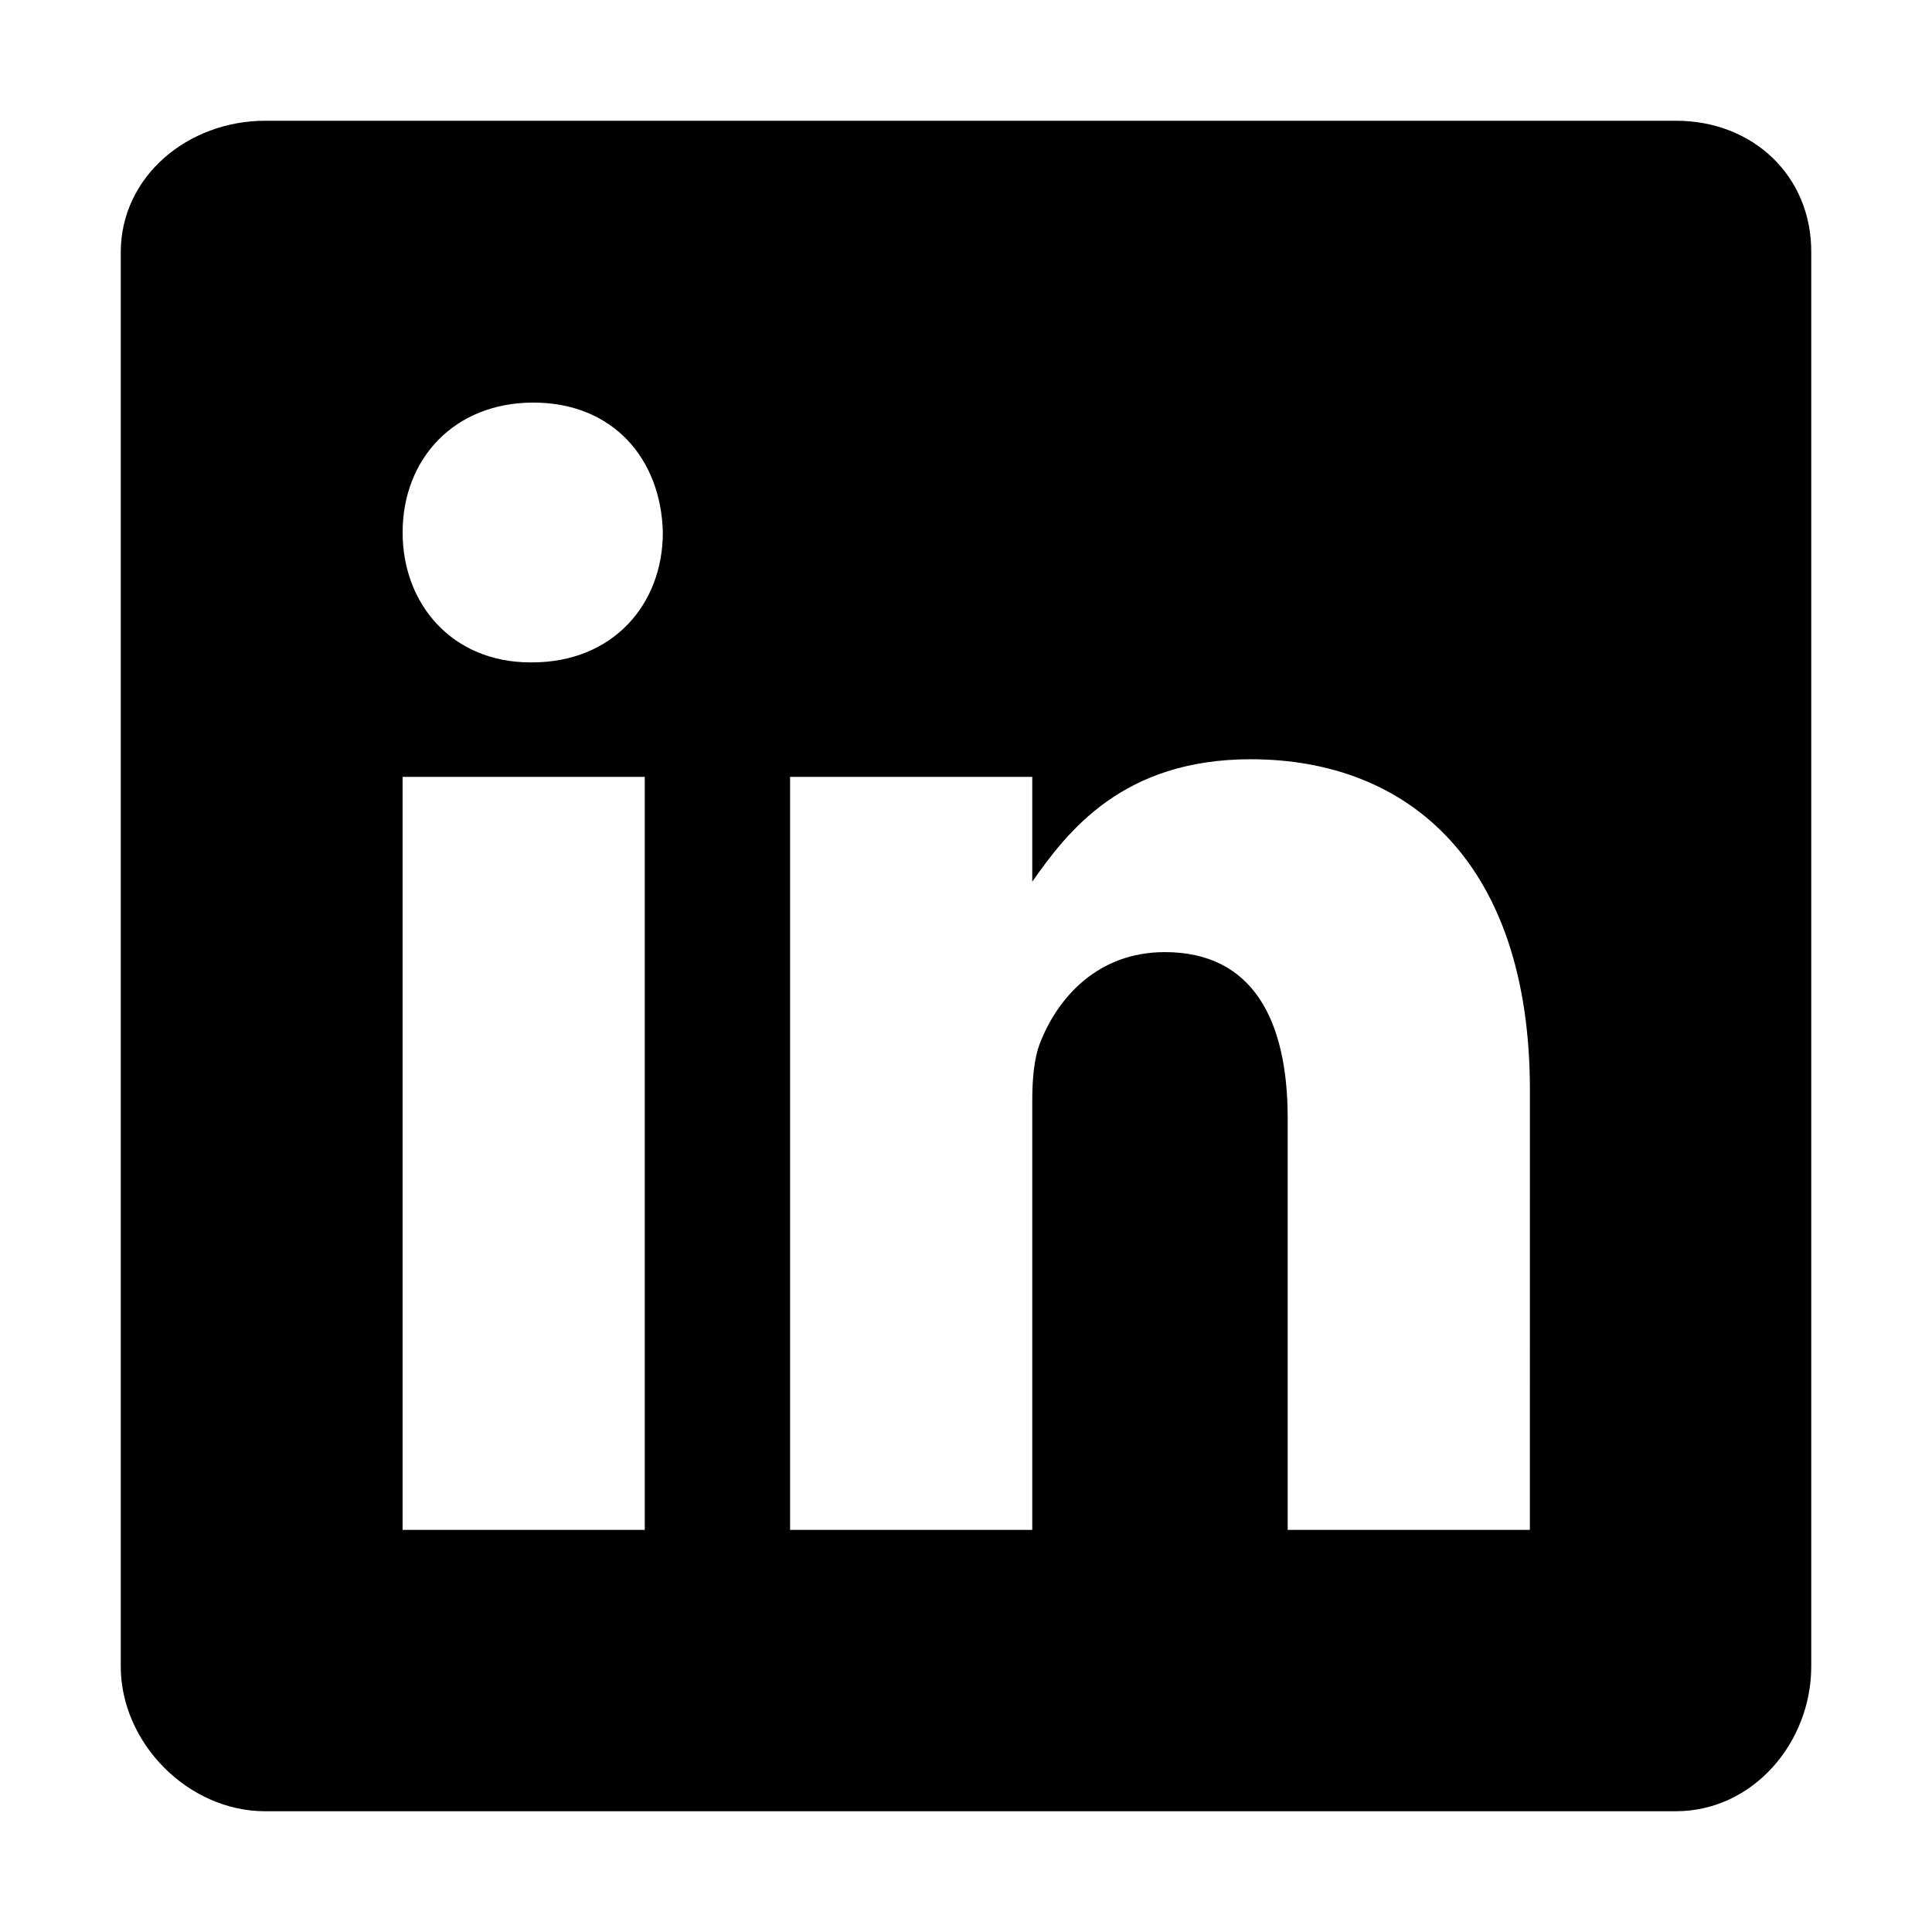
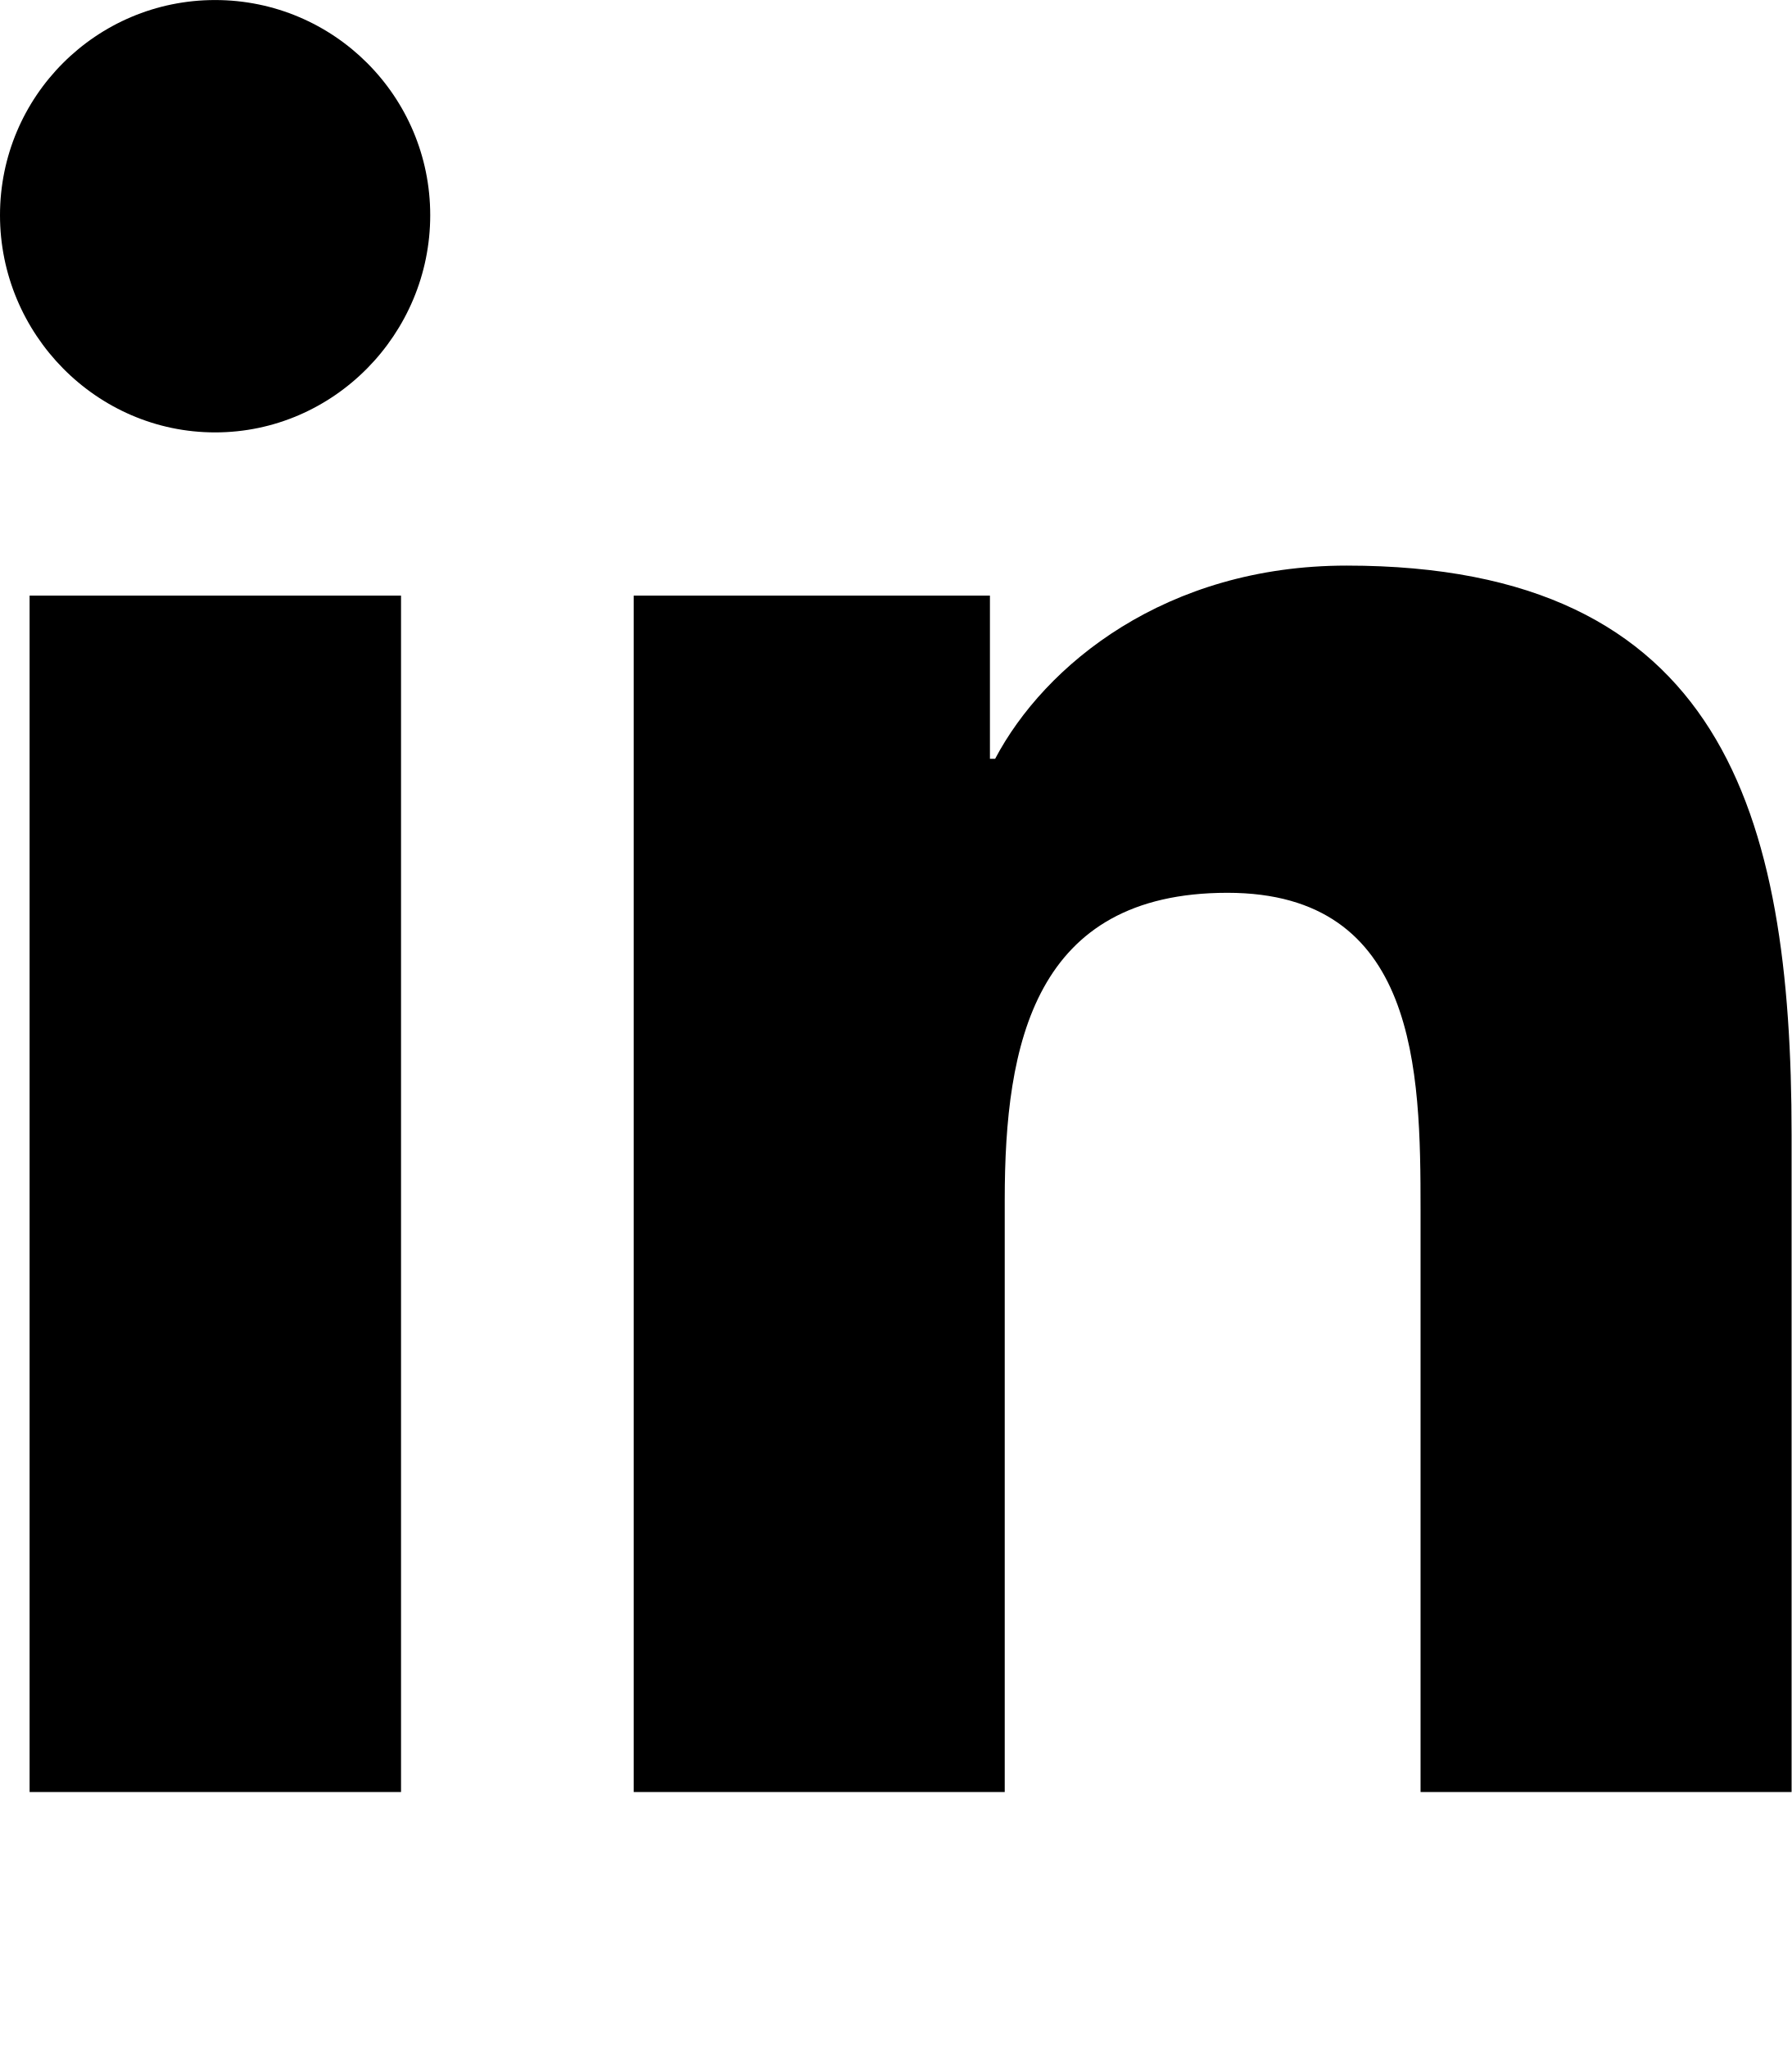
- <svg xmlns="http://www.w3.org/2000/svg" class="ionicon" viewBox="0 0 512 512">
-   <path d="M444.17 32H70.28C49.85 32 32 46.7 32 66.89v374.72C32 461.91 49.85 480 70.28 480h373.78c20.54 0 35.94-18.21 35.94-38.39V66.89C480.12 46.7 464.6 32 444.17 32zm-273.3 373.43h-64.18V205.88h64.18zM141 175.54h-.46c-20.54 0-33.84-15.29-33.84-34.43 0-19.49 13.65-34.42 34.65-34.42s33.85 14.82 34.31 34.42c-.01 19.14-13.31 34.43-34.66 34.43zm264.43 229.89h-64.18V296.32c0-26.14-9.34-44-32.56-44-17.74 0-28.24 12-32.91 23.69-1.75 4.2-2.22 9.92-2.22 15.76v113.66h-64.18V205.88h64.18v27.77c9.34-13.3 23.93-32.44 57.88-32.44 42.13 0 74 27.77 74 87.64z" />
+ <svg xmlns="http://www.w3.org/2000/svg" viewBox="0 0 448 512">
+   <path d="M100.28 448H7.4V148.9h92.88zM53.79 108.1C24.09 108.1 0 83.5 0 53.8a53.79 53.79 0 0 1 107.58 0c0 29.7-24.1 54.3-53.79 54.3zM447.9 448h-92.68V302.4c0-34.7-.7-79.2-48.29-79.2-48.29 0-55.69 37.7-55.69 76.7V448h-92.78V148.9h89.08v40.8h1.3c12.4-23.5 42.69-48.3 87.88-48.3 94 0 111.28 61.9 111.28 142.3V448z" />
</svg>
